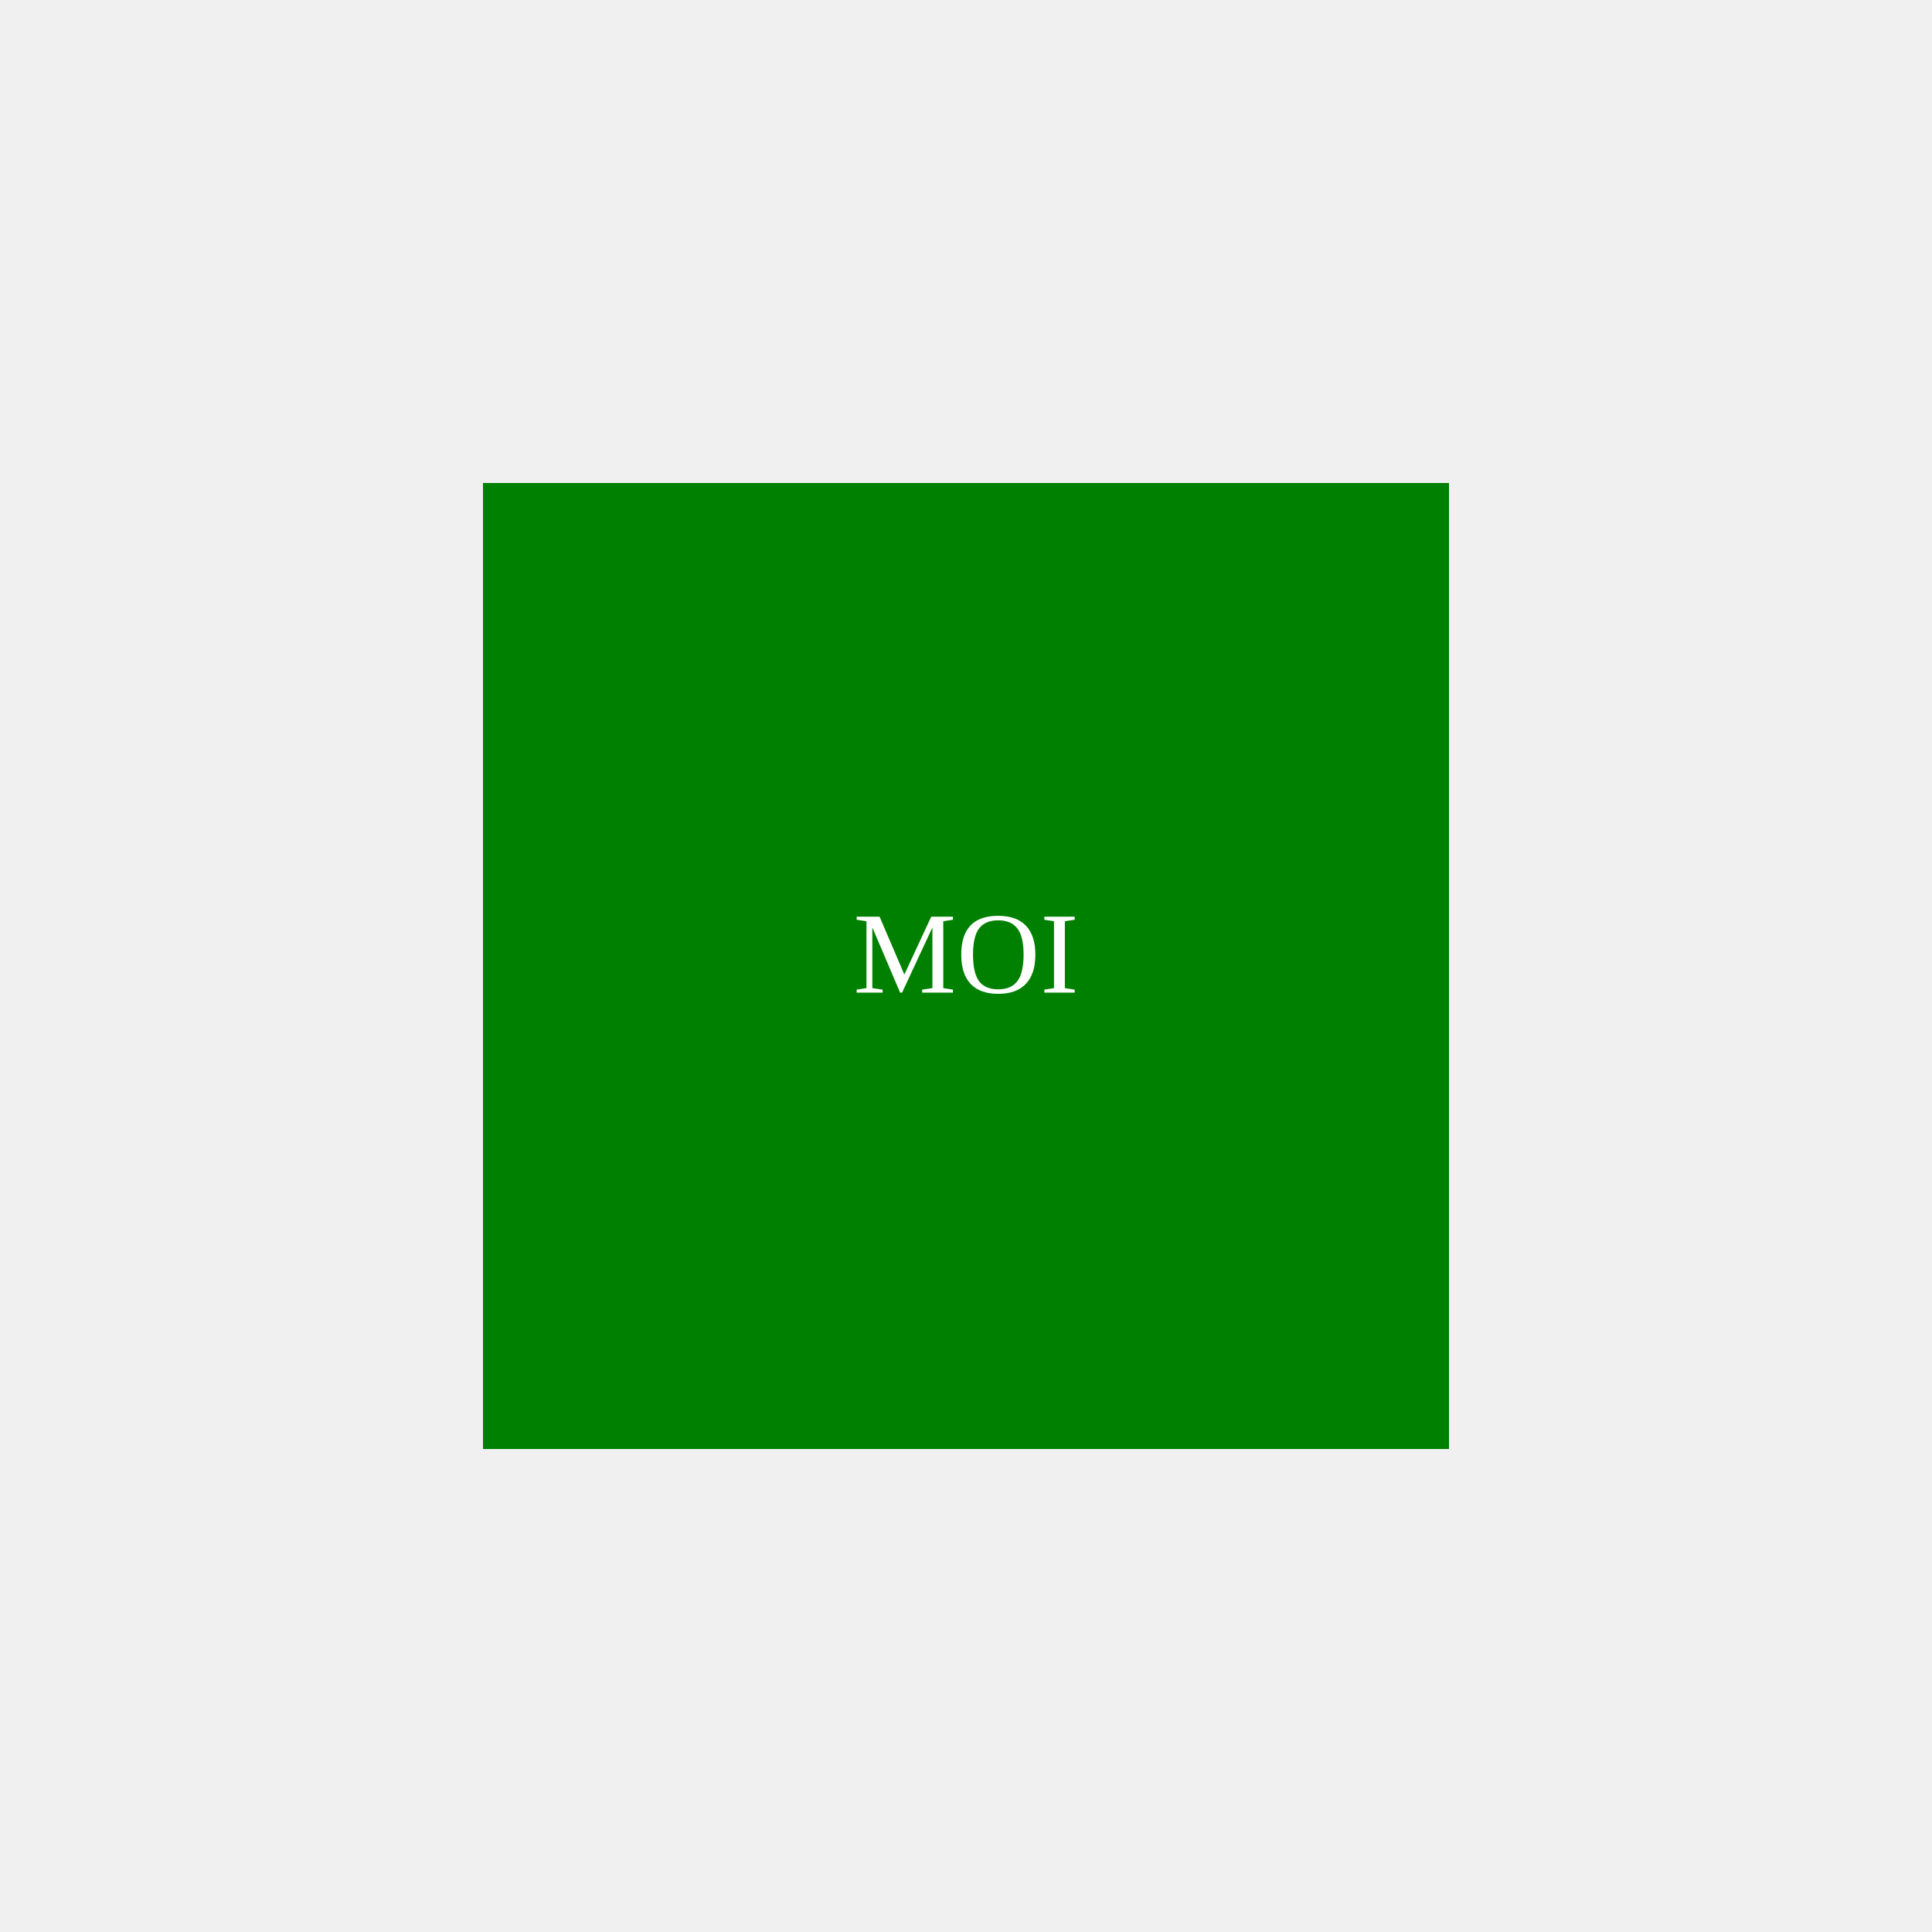
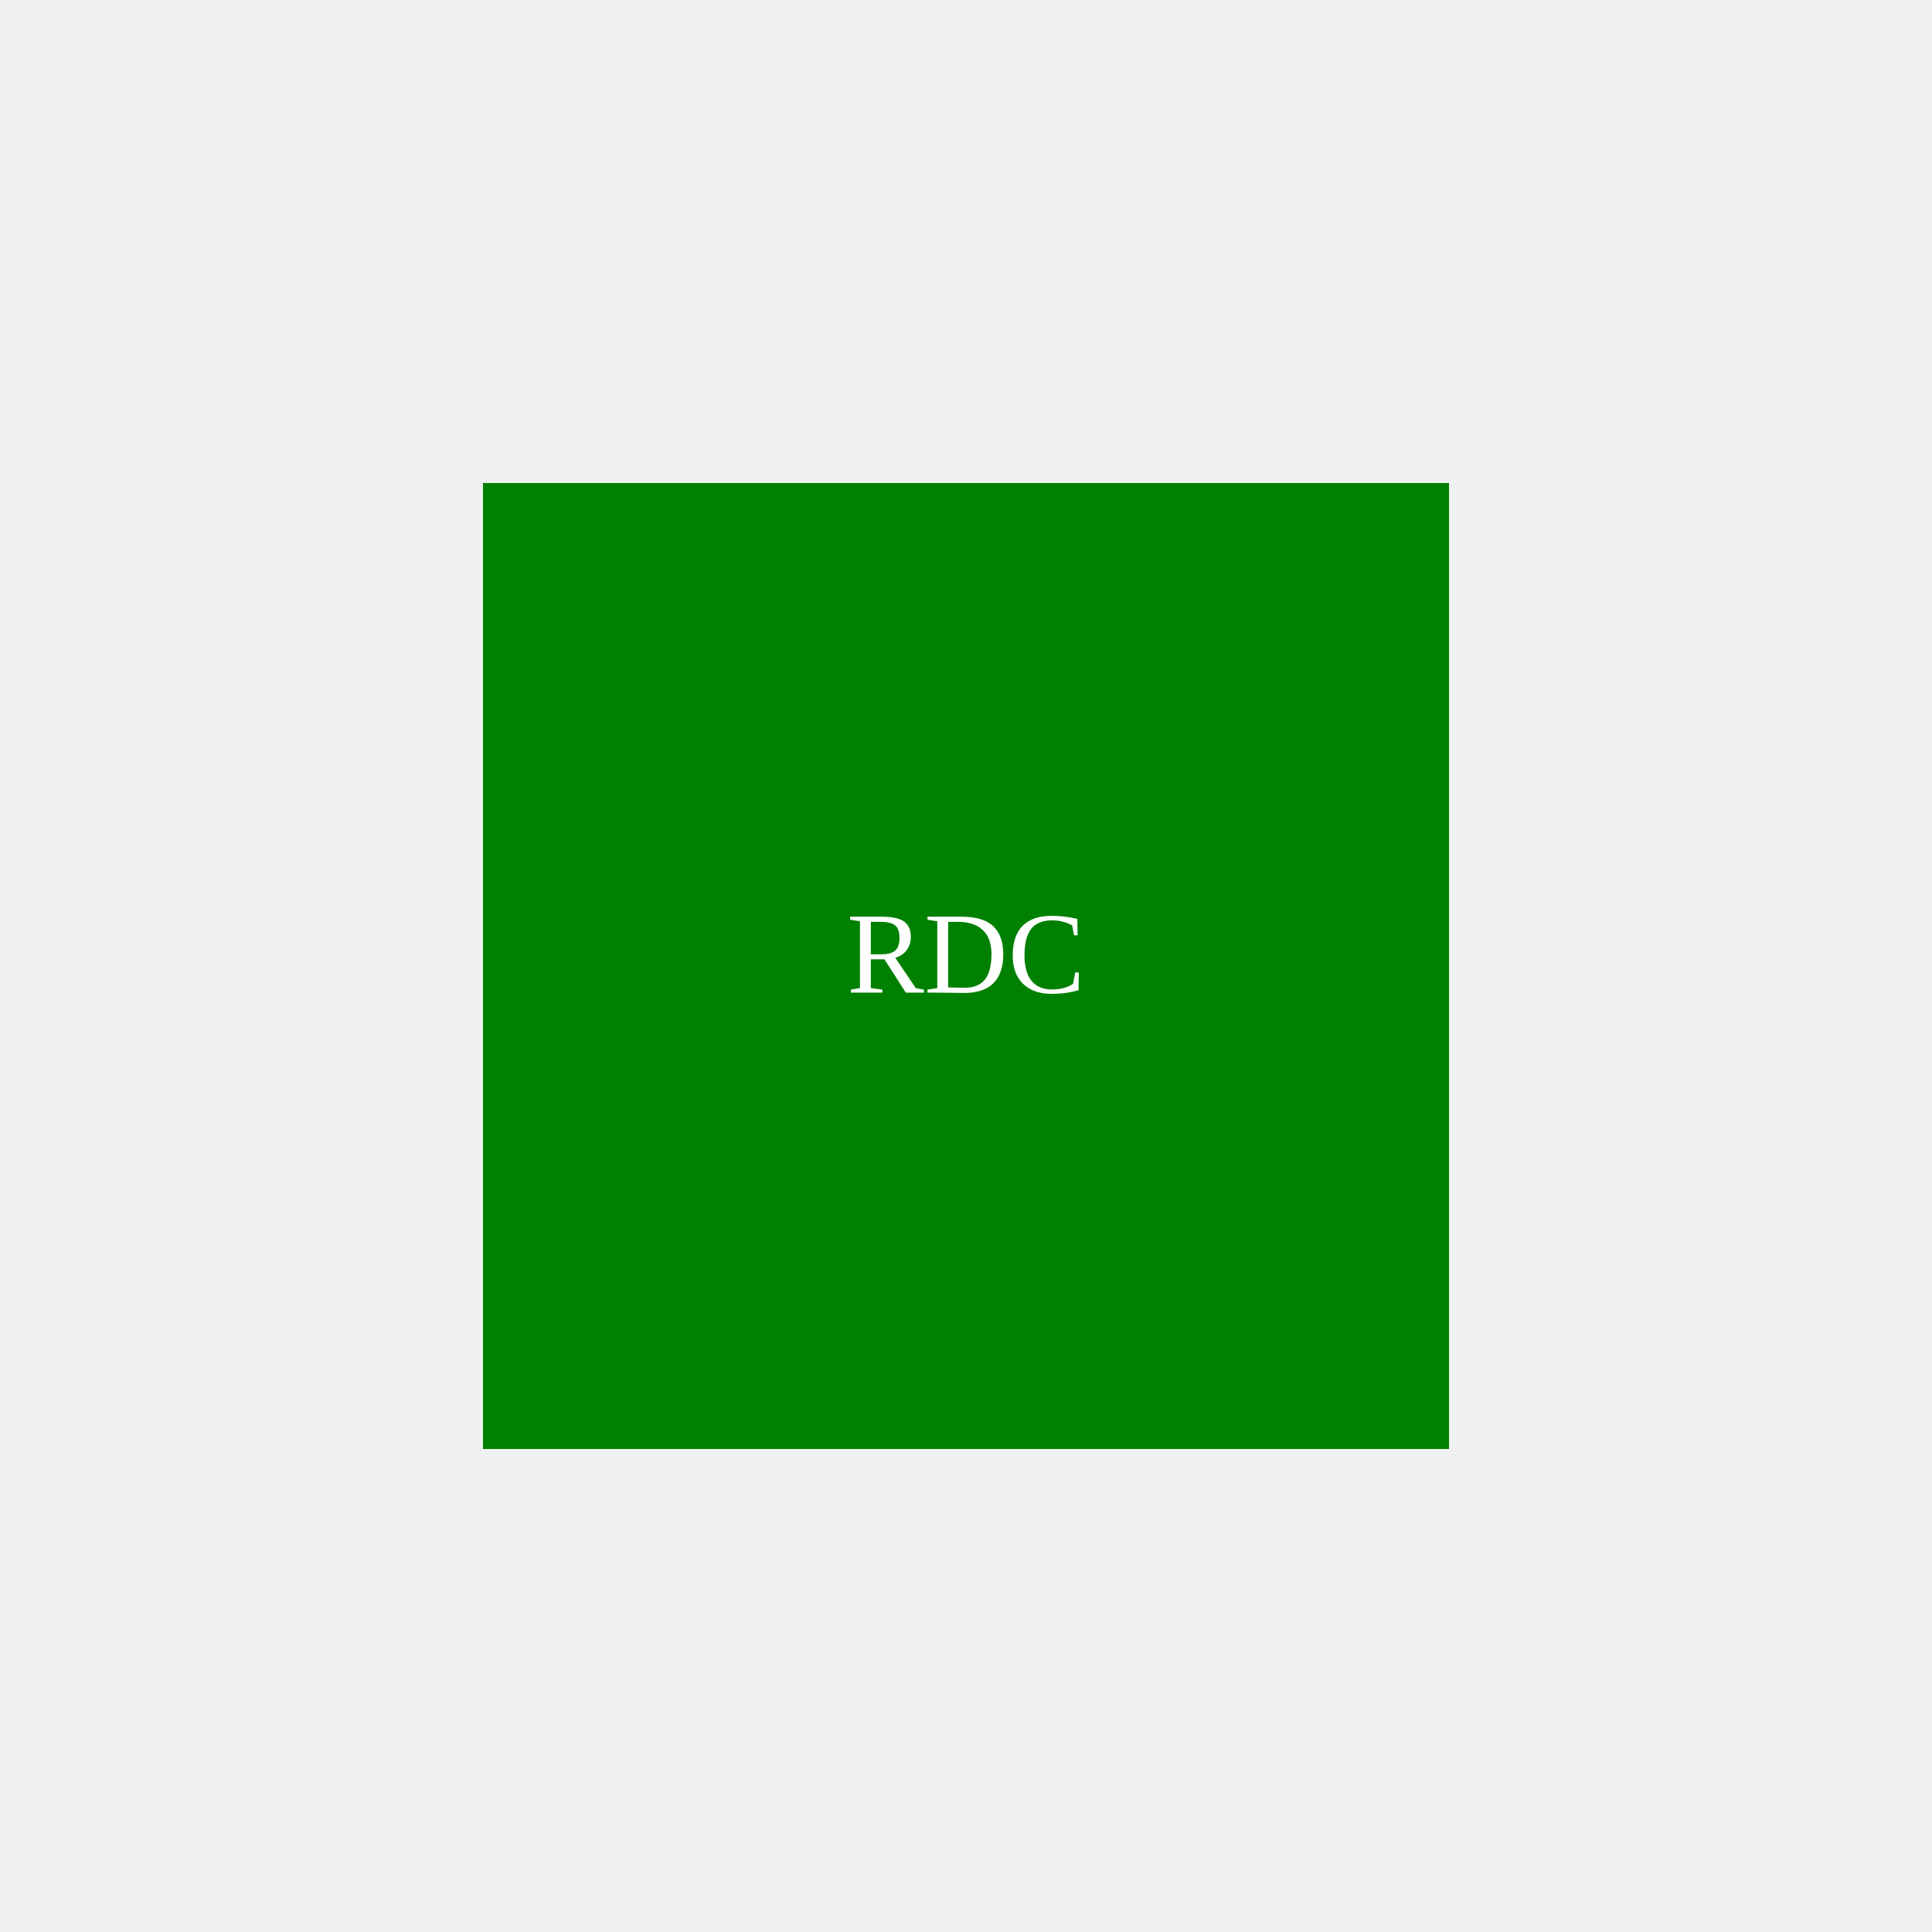
<svg xmlns="http://www.w3.org/2000/svg" version="1.1" width="200" height="200">
  <rect x="50" y="50" width="100" height="100" fill="Green" />
-   <text x="50%" y="50%" dominant-baseline="middle" text-anchor="middle" fill="white">MOI</text>
+   <text x="50%" y="50%" dominant-baseline="middle" text-anchor="middle" fill="white">RDC</text>
</svg>
